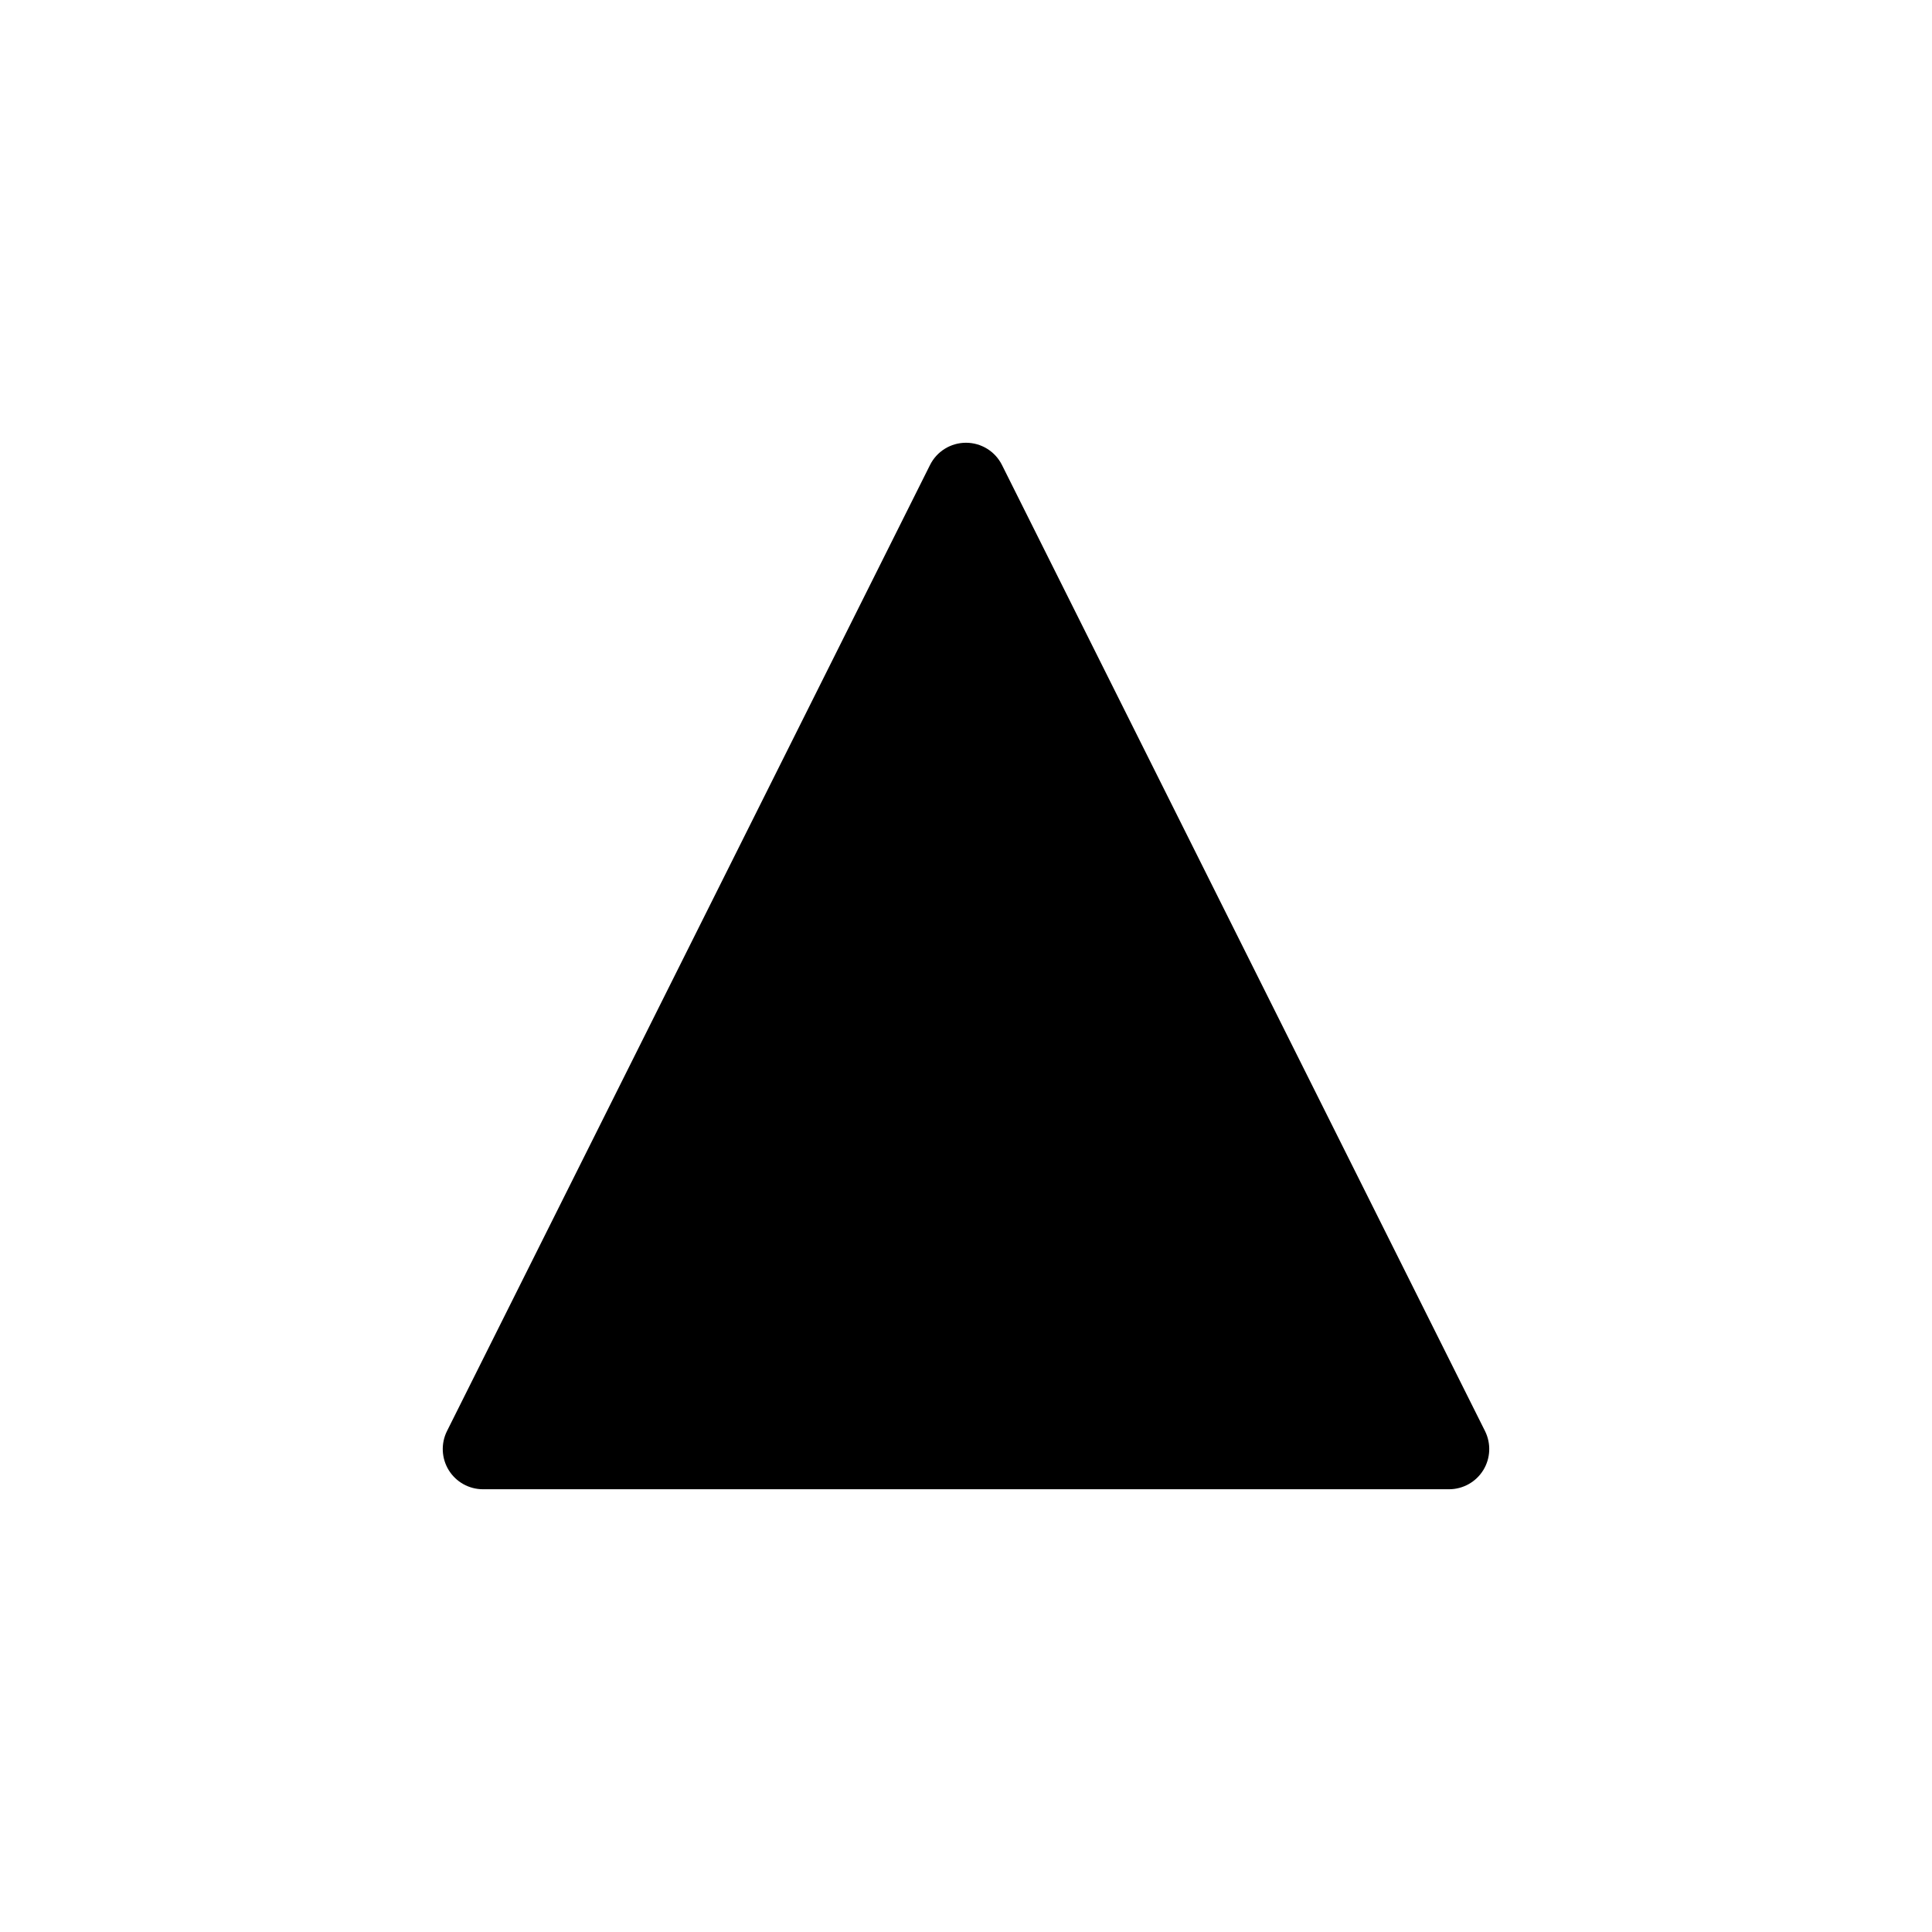
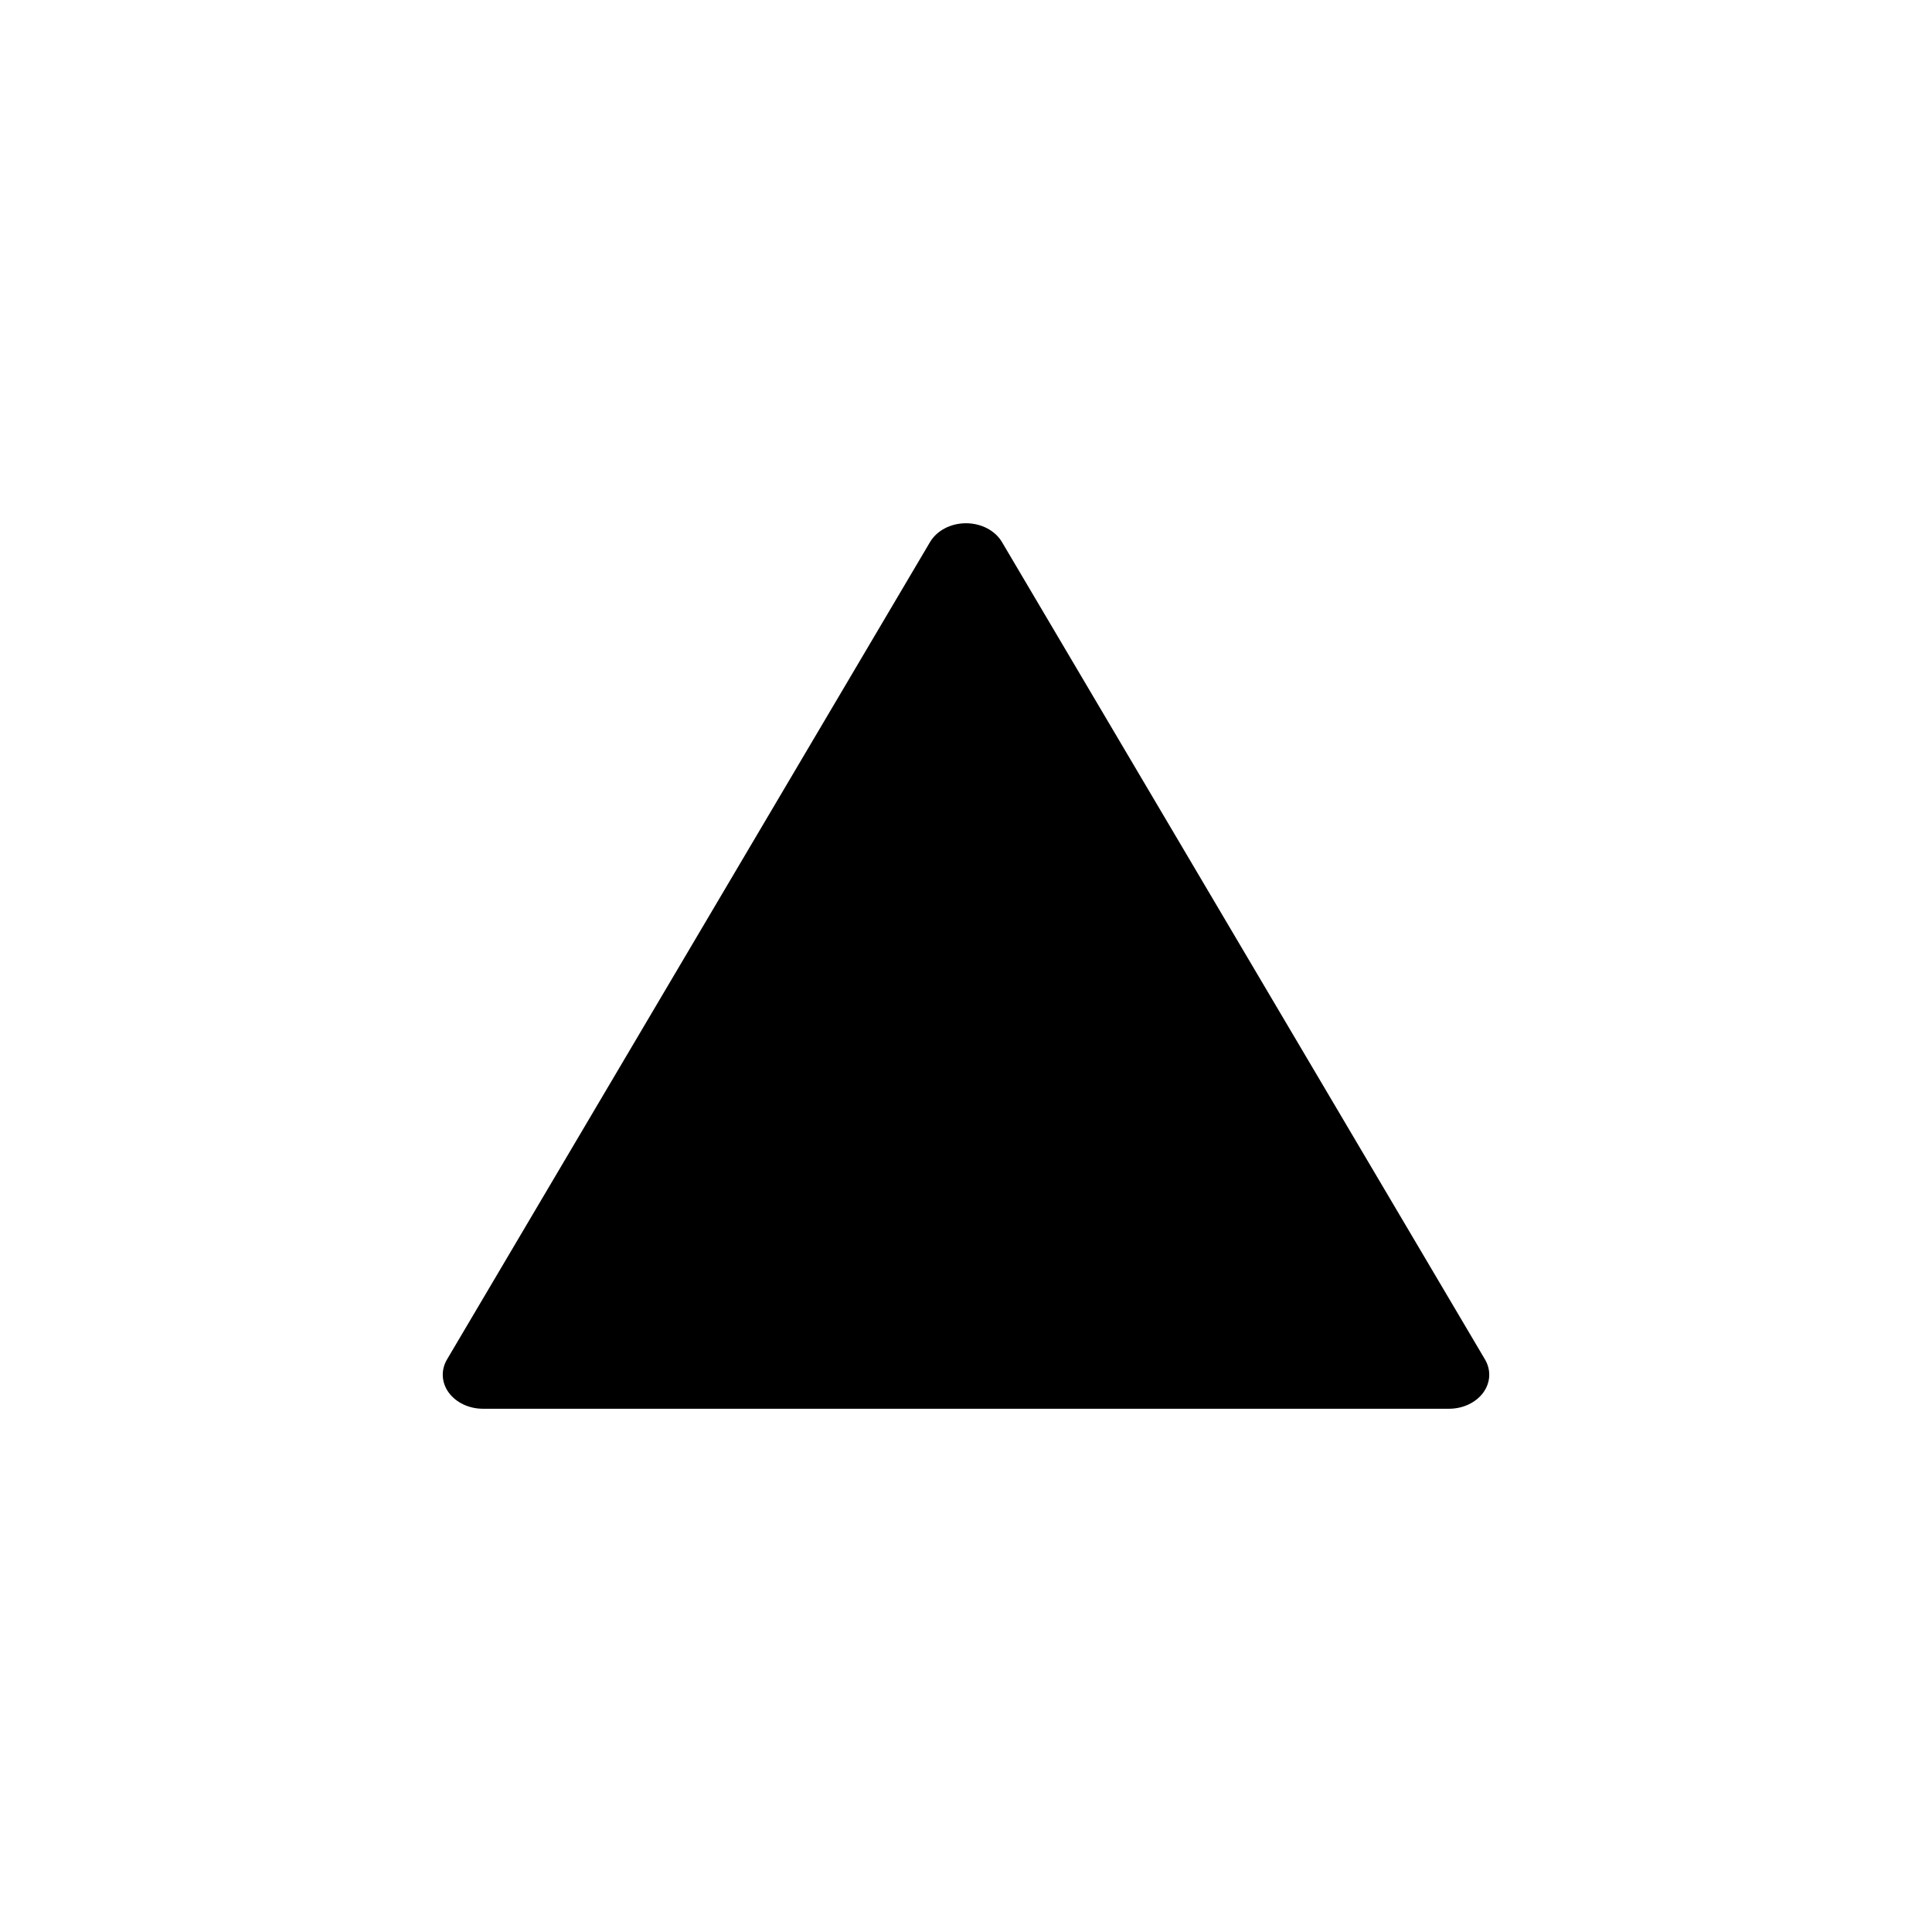
<svg xmlns="http://www.w3.org/2000/svg" width="48" height="48" viewBox="0 0 48 48" fill="none">
-   <path d="M24.894 11.553C24.725 11.214 24.379 11 24 11C23.621 11 23.275 11.214 23.106 11.553L11.106 35.553C10.951 35.863 10.967 36.231 11.149 36.526C11.332 36.821 11.653 37 12 37H36C36.347 37 36.668 36.821 36.851 36.526C37.033 36.231 37.049 35.863 36.894 35.553L24.894 11.553Z" fill="currentColor" />
+   <path d="M24.894 13.468C24.725 13.181 24.379 13 24 13C23.621 13 23.275 13.181 23.106 13.468L11.106 33.775C10.951 34.038 10.967 34.349 11.149 34.599C11.332 34.848 11.653 35 12 35H36C36.347 35 36.668 34.848 36.851 34.599C37.033 34.349 37.049 34.038 36.894 33.775L24.894 13.468Z" fill="currentColor" />
</svg>
